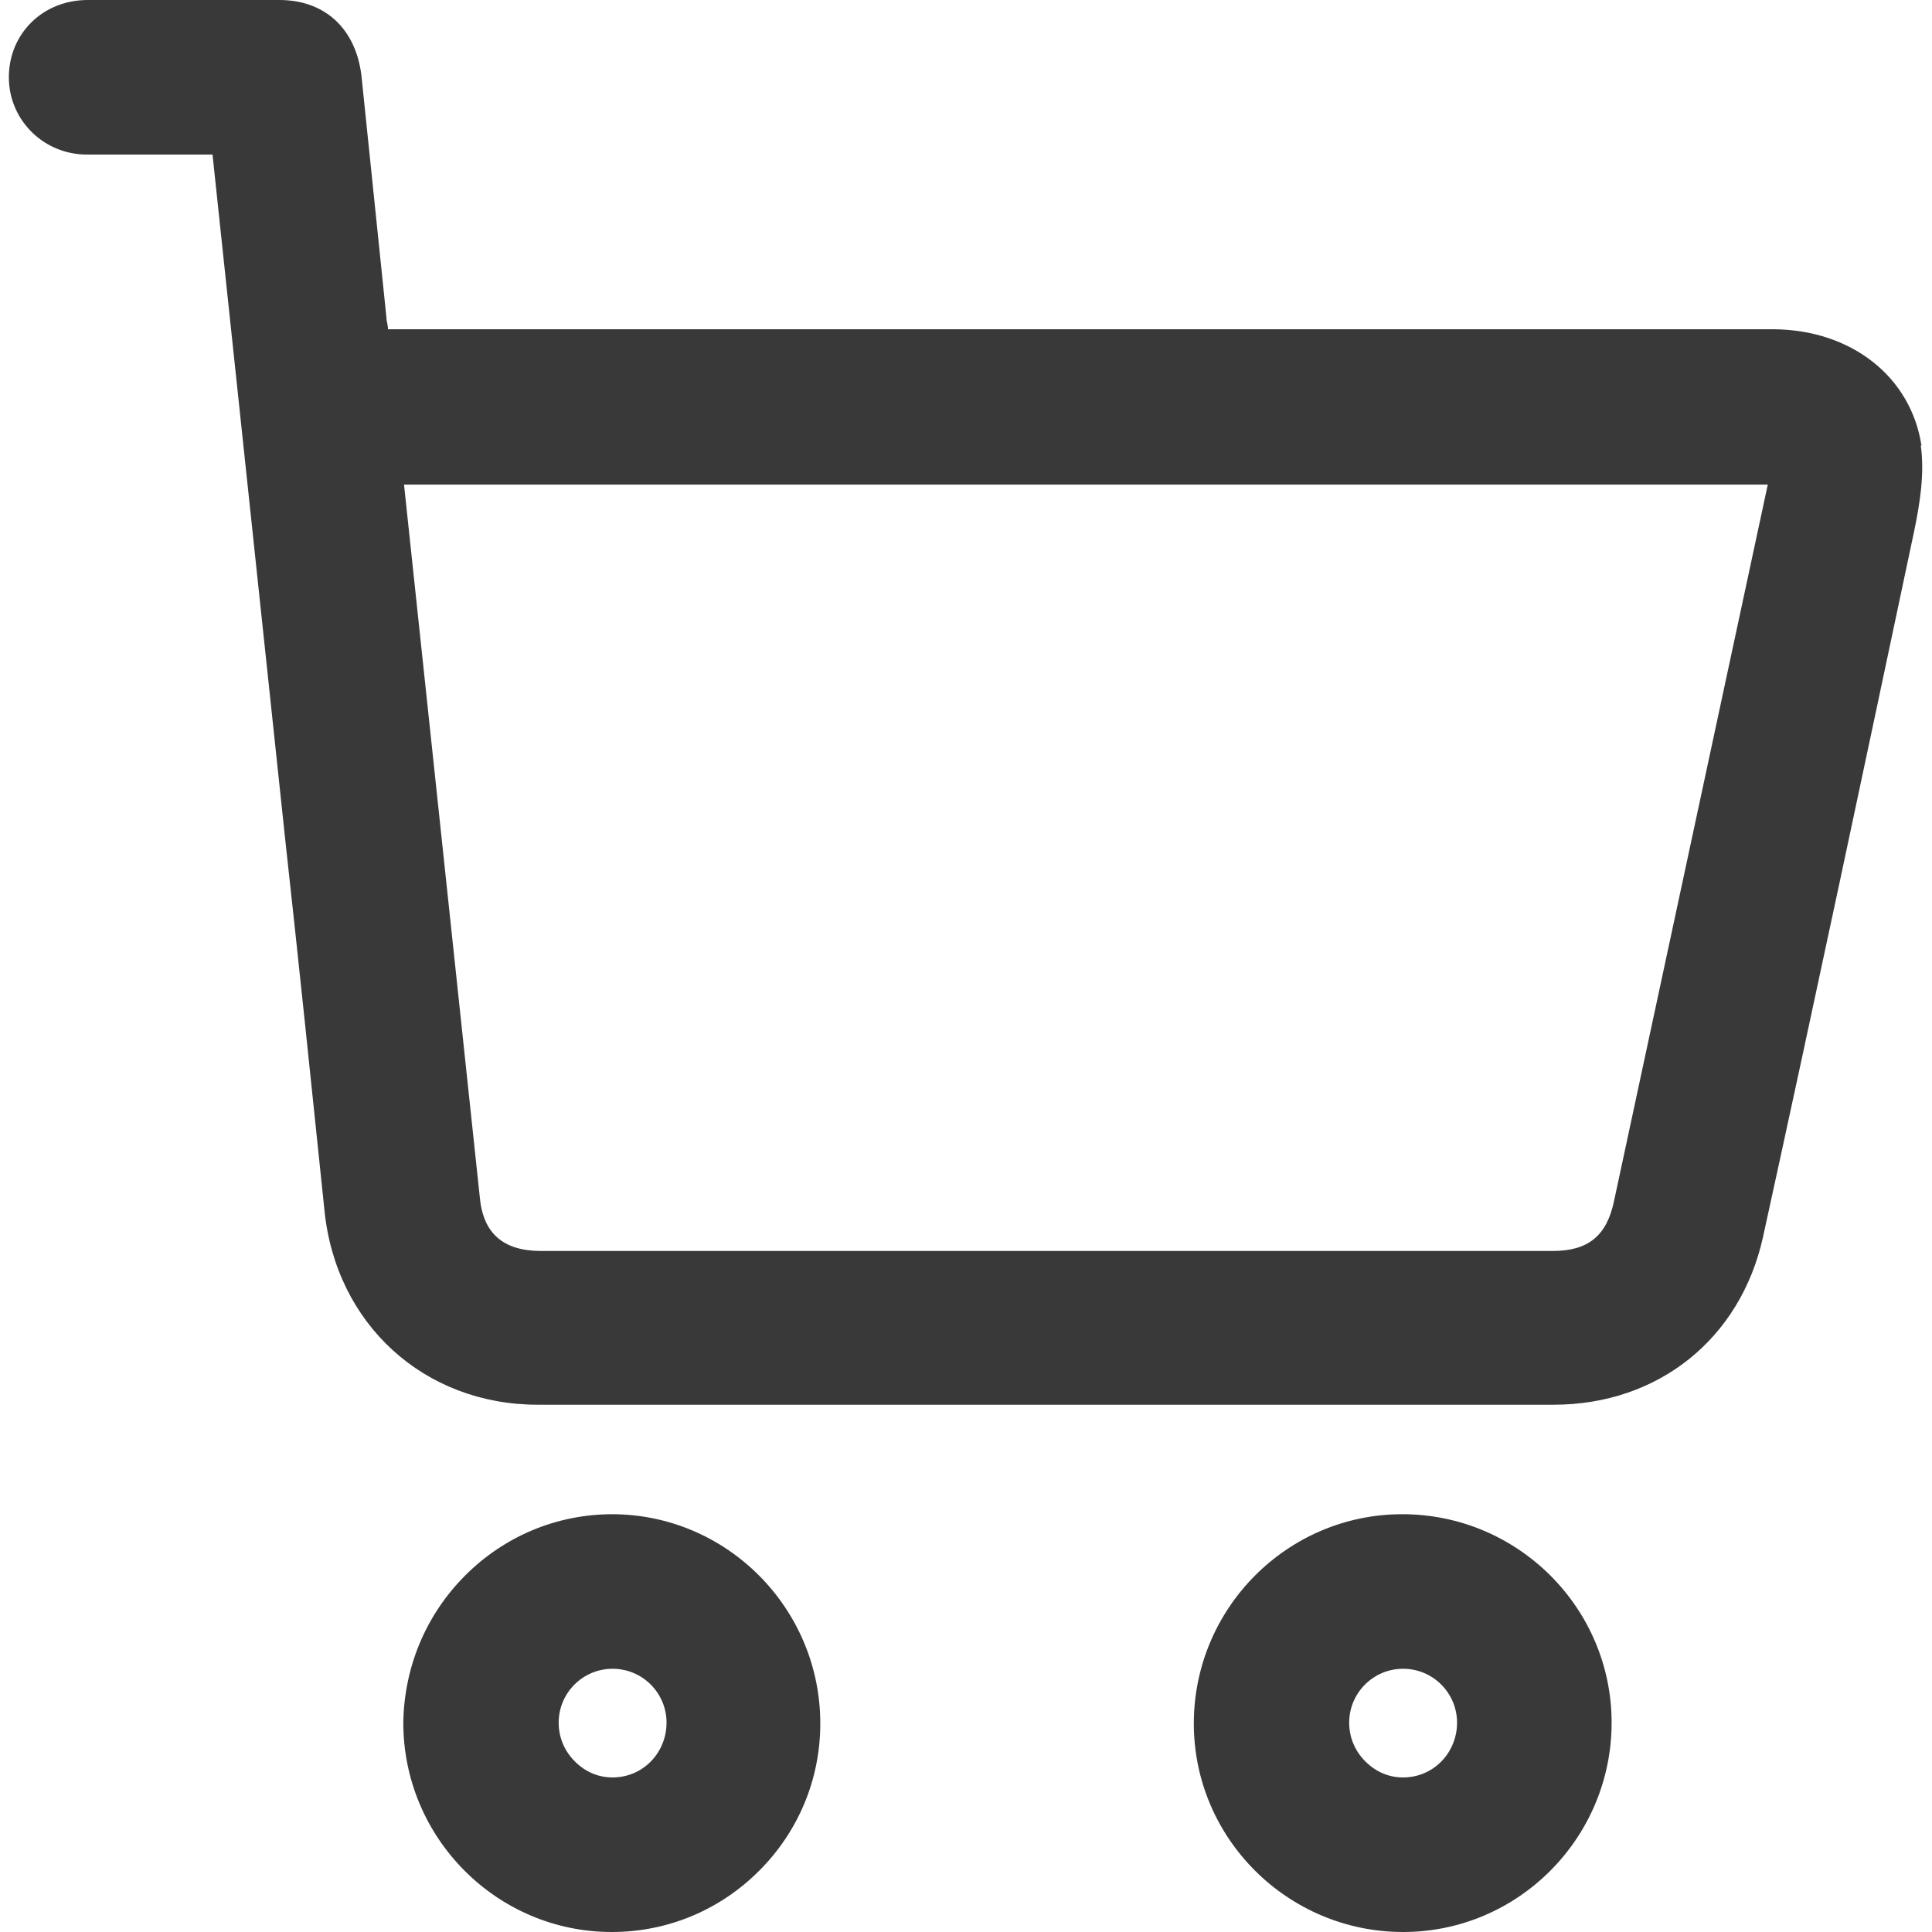
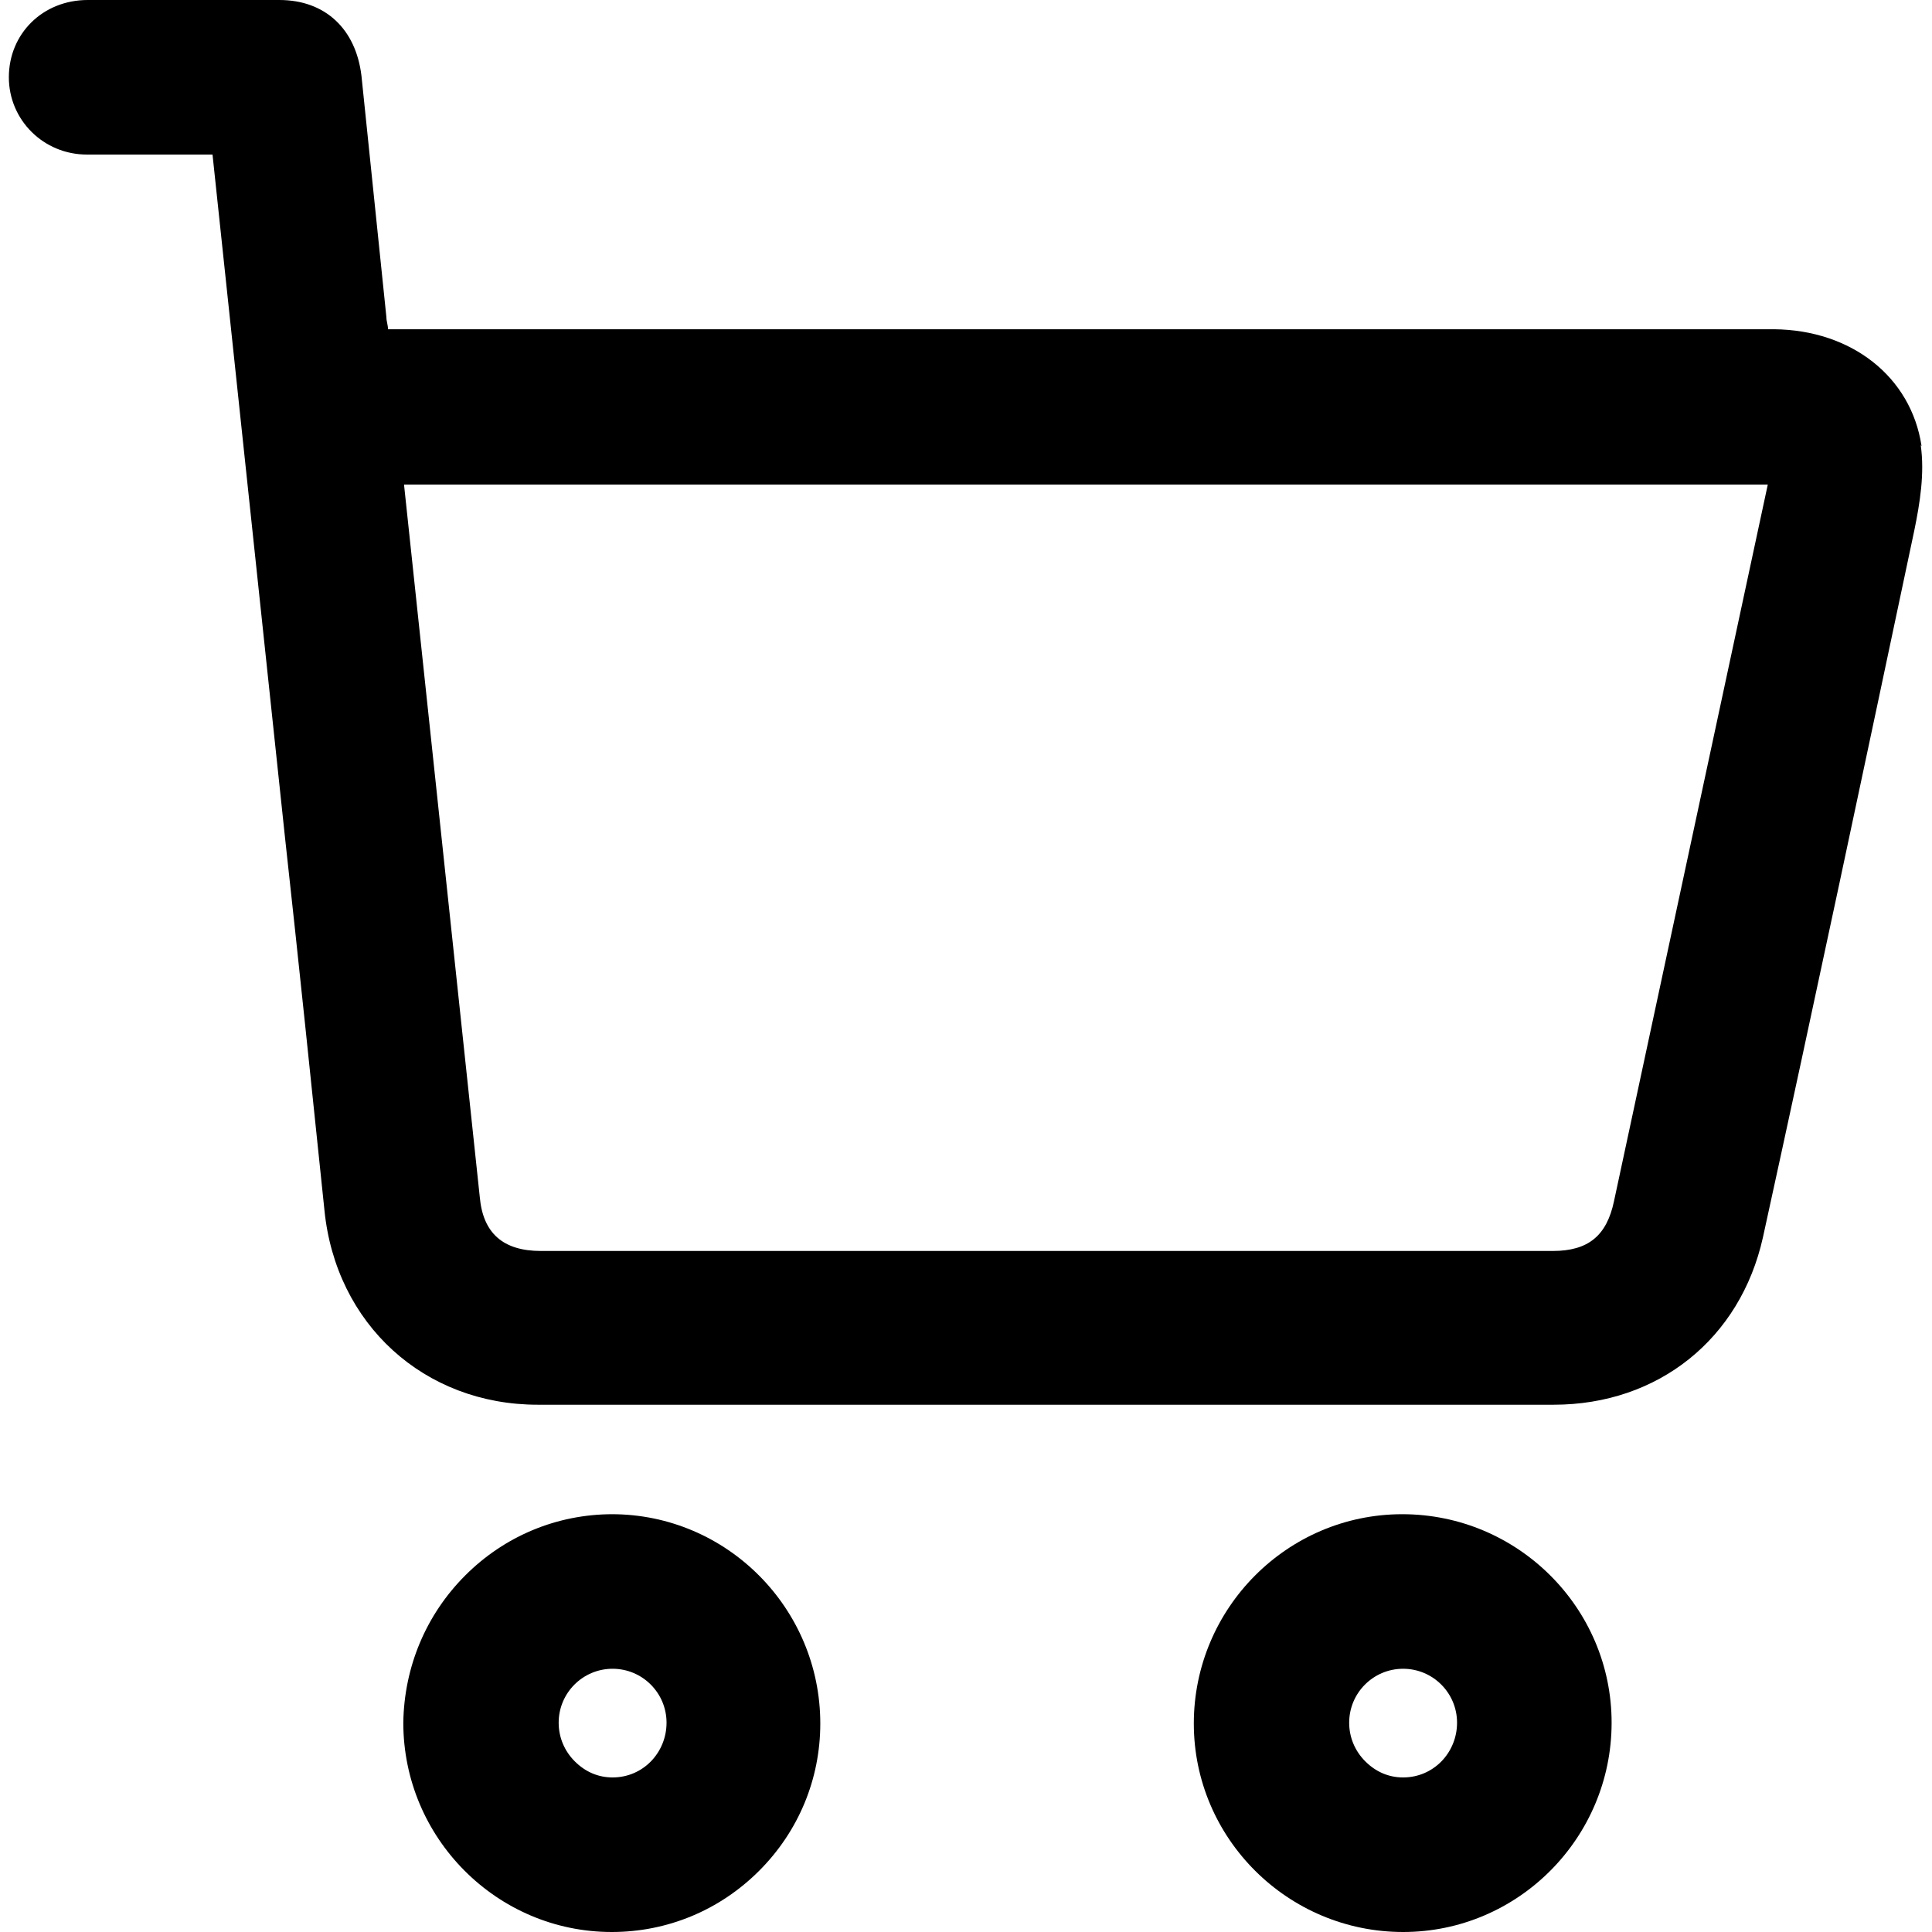
<svg xmlns="http://www.w3.org/2000/svg" id="Layer_5" version="1.1" viewBox="0 0 24 24">
-   <defs>
-     <style>
-       .st0 {
-         fill: #393939;
-       }
-     </style>
-   </defs>
-   <path class="st0" d="M23.87,5.54c-.13-.86-.87-1.44-1.83-1.45H4.82c0-.05-.02-.1-.02-.15l-.31-3C4.42.36,4.04,0,3.47,0,2.68,0,1.88,0,1.09,0,.53,0,.11.42.11.96c0,.53.43.96.97.96.32,0,.64,0,.96,0h.5s.07,0,.1,0l.9,8.48c.17,1.54.33,3.09.49,4.63.14,1.42,1.24,2.42,2.65,2.42,2.25,0,4.51,0,6.76,0,1.95,0,3.91,0,5.86,0,1.3,0,2.32-.82,2.6-2.08.64-2.92,1.26-5.85,1.88-8.78.07-.34.13-.71.08-1.06ZM5.02,6.02h16.94l-1.91,8.9h0c-.09.43-.32.62-.76.62H6.72c-.47,0-.72-.22-.76-.67l-.94-8.84Z" />
-   <path class="st0" d="M7.61,18.81h0c-.69,0-1.34.27-1.83.76-.49.49-.76,1.14-.77,1.83,0,1.43,1.16,2.6,2.59,2.6.69,0,1.34-.27,1.83-.76.49-.49.76-1.14.76-1.83,0-1.43-1.16-2.6-2.59-2.6ZM8.28,21.4c0,.37-.29.68-.67.68-.18,0-.34-.07-.47-.2-.13-.13-.2-.3-.2-.48,0-.37.3-.67.67-.67.37,0,.67.3.67.67Z" />
-   <path class="st0" d="M17.42,18.81h0c-1.43,0-2.59,1.17-2.59,2.6,0,1.43,1.17,2.59,2.6,2.59,1.43,0,2.59-1.17,2.59-2.6,0-1.43-1.17-2.59-2.6-2.59ZM18.1,21.4c0,.37-.29.68-.67.68-.18,0-.34-.07-.47-.2-.13-.13-.2-.3-.2-.48,0-.37.3-.67.67-.67.37,0,.67.3.67.67Z" />
+   <path d="M23.87,5.54c-.13-.86-.87-1.44-1.83-1.45H4.82c0-.05-.02-.1-.02-.15l-.31-3C4.42.36,4.04,0,3.47,0,2.68,0,1.88,0,1.09,0,.53,0,.11.42.11.96c0,.53.43.96.97.96.32,0,.64,0,.96,0h.5s.07,0,.1,0l.9,8.48c.17,1.54.33,3.09.49,4.63.14,1.42,1.24,2.42,2.65,2.42,2.25,0,4.51,0,6.76,0,1.95,0,3.91,0,5.86,0,1.3,0,2.32-.82,2.6-2.08.64-2.92,1.26-5.85,1.88-8.78.07-.34.13-.71.08-1.06ZM5.02,6.02h16.94l-1.91,8.9h0c-.09.43-.32.62-.76.62H6.72c-.47,0-.72-.22-.76-.67l-.94-8.84Z" />
+   <path d="M7.61,18.81h0c-.69,0-1.34.27-1.83.76-.49.49-.76,1.14-.77,1.83,0,1.43,1.16,2.6,2.59,2.6.69,0,1.34-.27,1.83-.76.49-.49.76-1.14.76-1.83,0-1.43-1.16-2.6-2.59-2.6ZM8.28,21.4c0,.37-.29.68-.67.68-.18,0-.34-.07-.47-.2-.13-.13-.2-.3-.2-.48,0-.37.3-.67.67-.67.37,0,.67.3.67.67Z" />
+   <path d="M17.42,18.81h0c-1.43,0-2.59,1.17-2.59,2.6,0,1.43,1.17,2.59,2.6,2.59,1.43,0,2.59-1.17,2.59-2.6,0-1.43-1.17-2.59-2.6-2.59ZM18.1,21.4c0,.37-.29.68-.67.68-.18,0-.34-.07-.47-.2-.13-.13-.2-.3-.2-.48,0-.37.3-.67.67-.67.37,0,.67.3.67.67Z" />
</svg>
